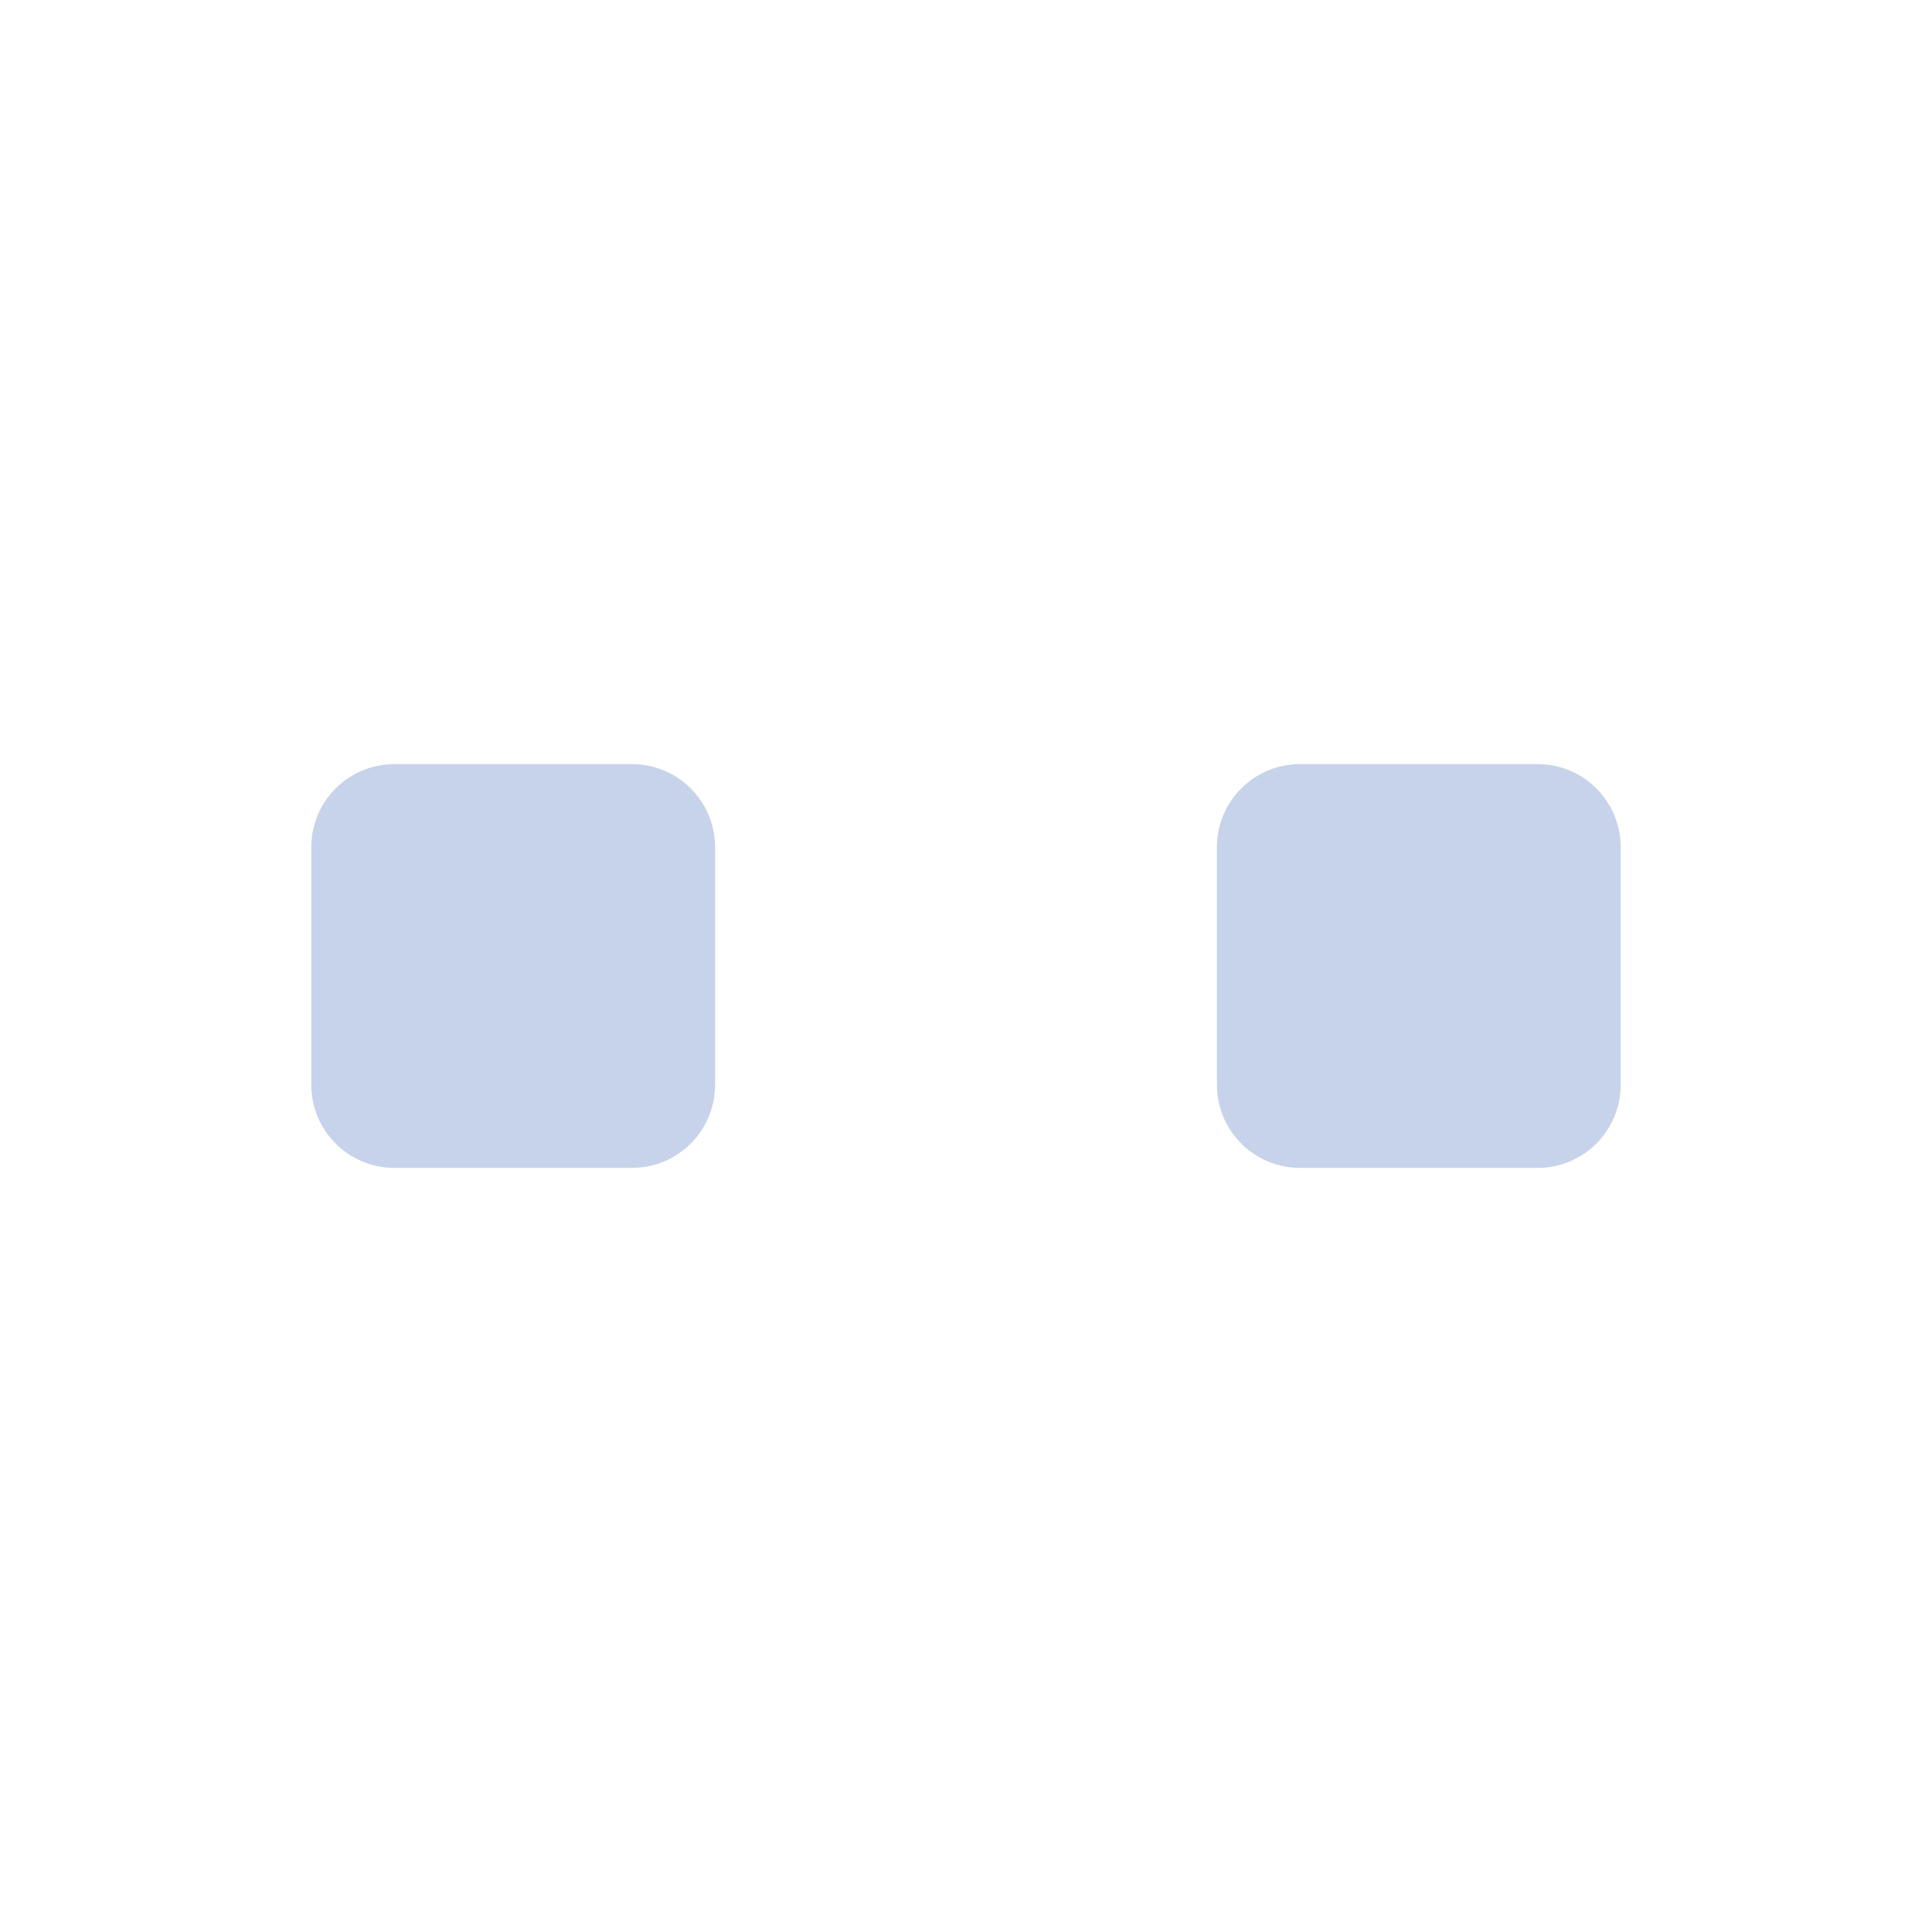
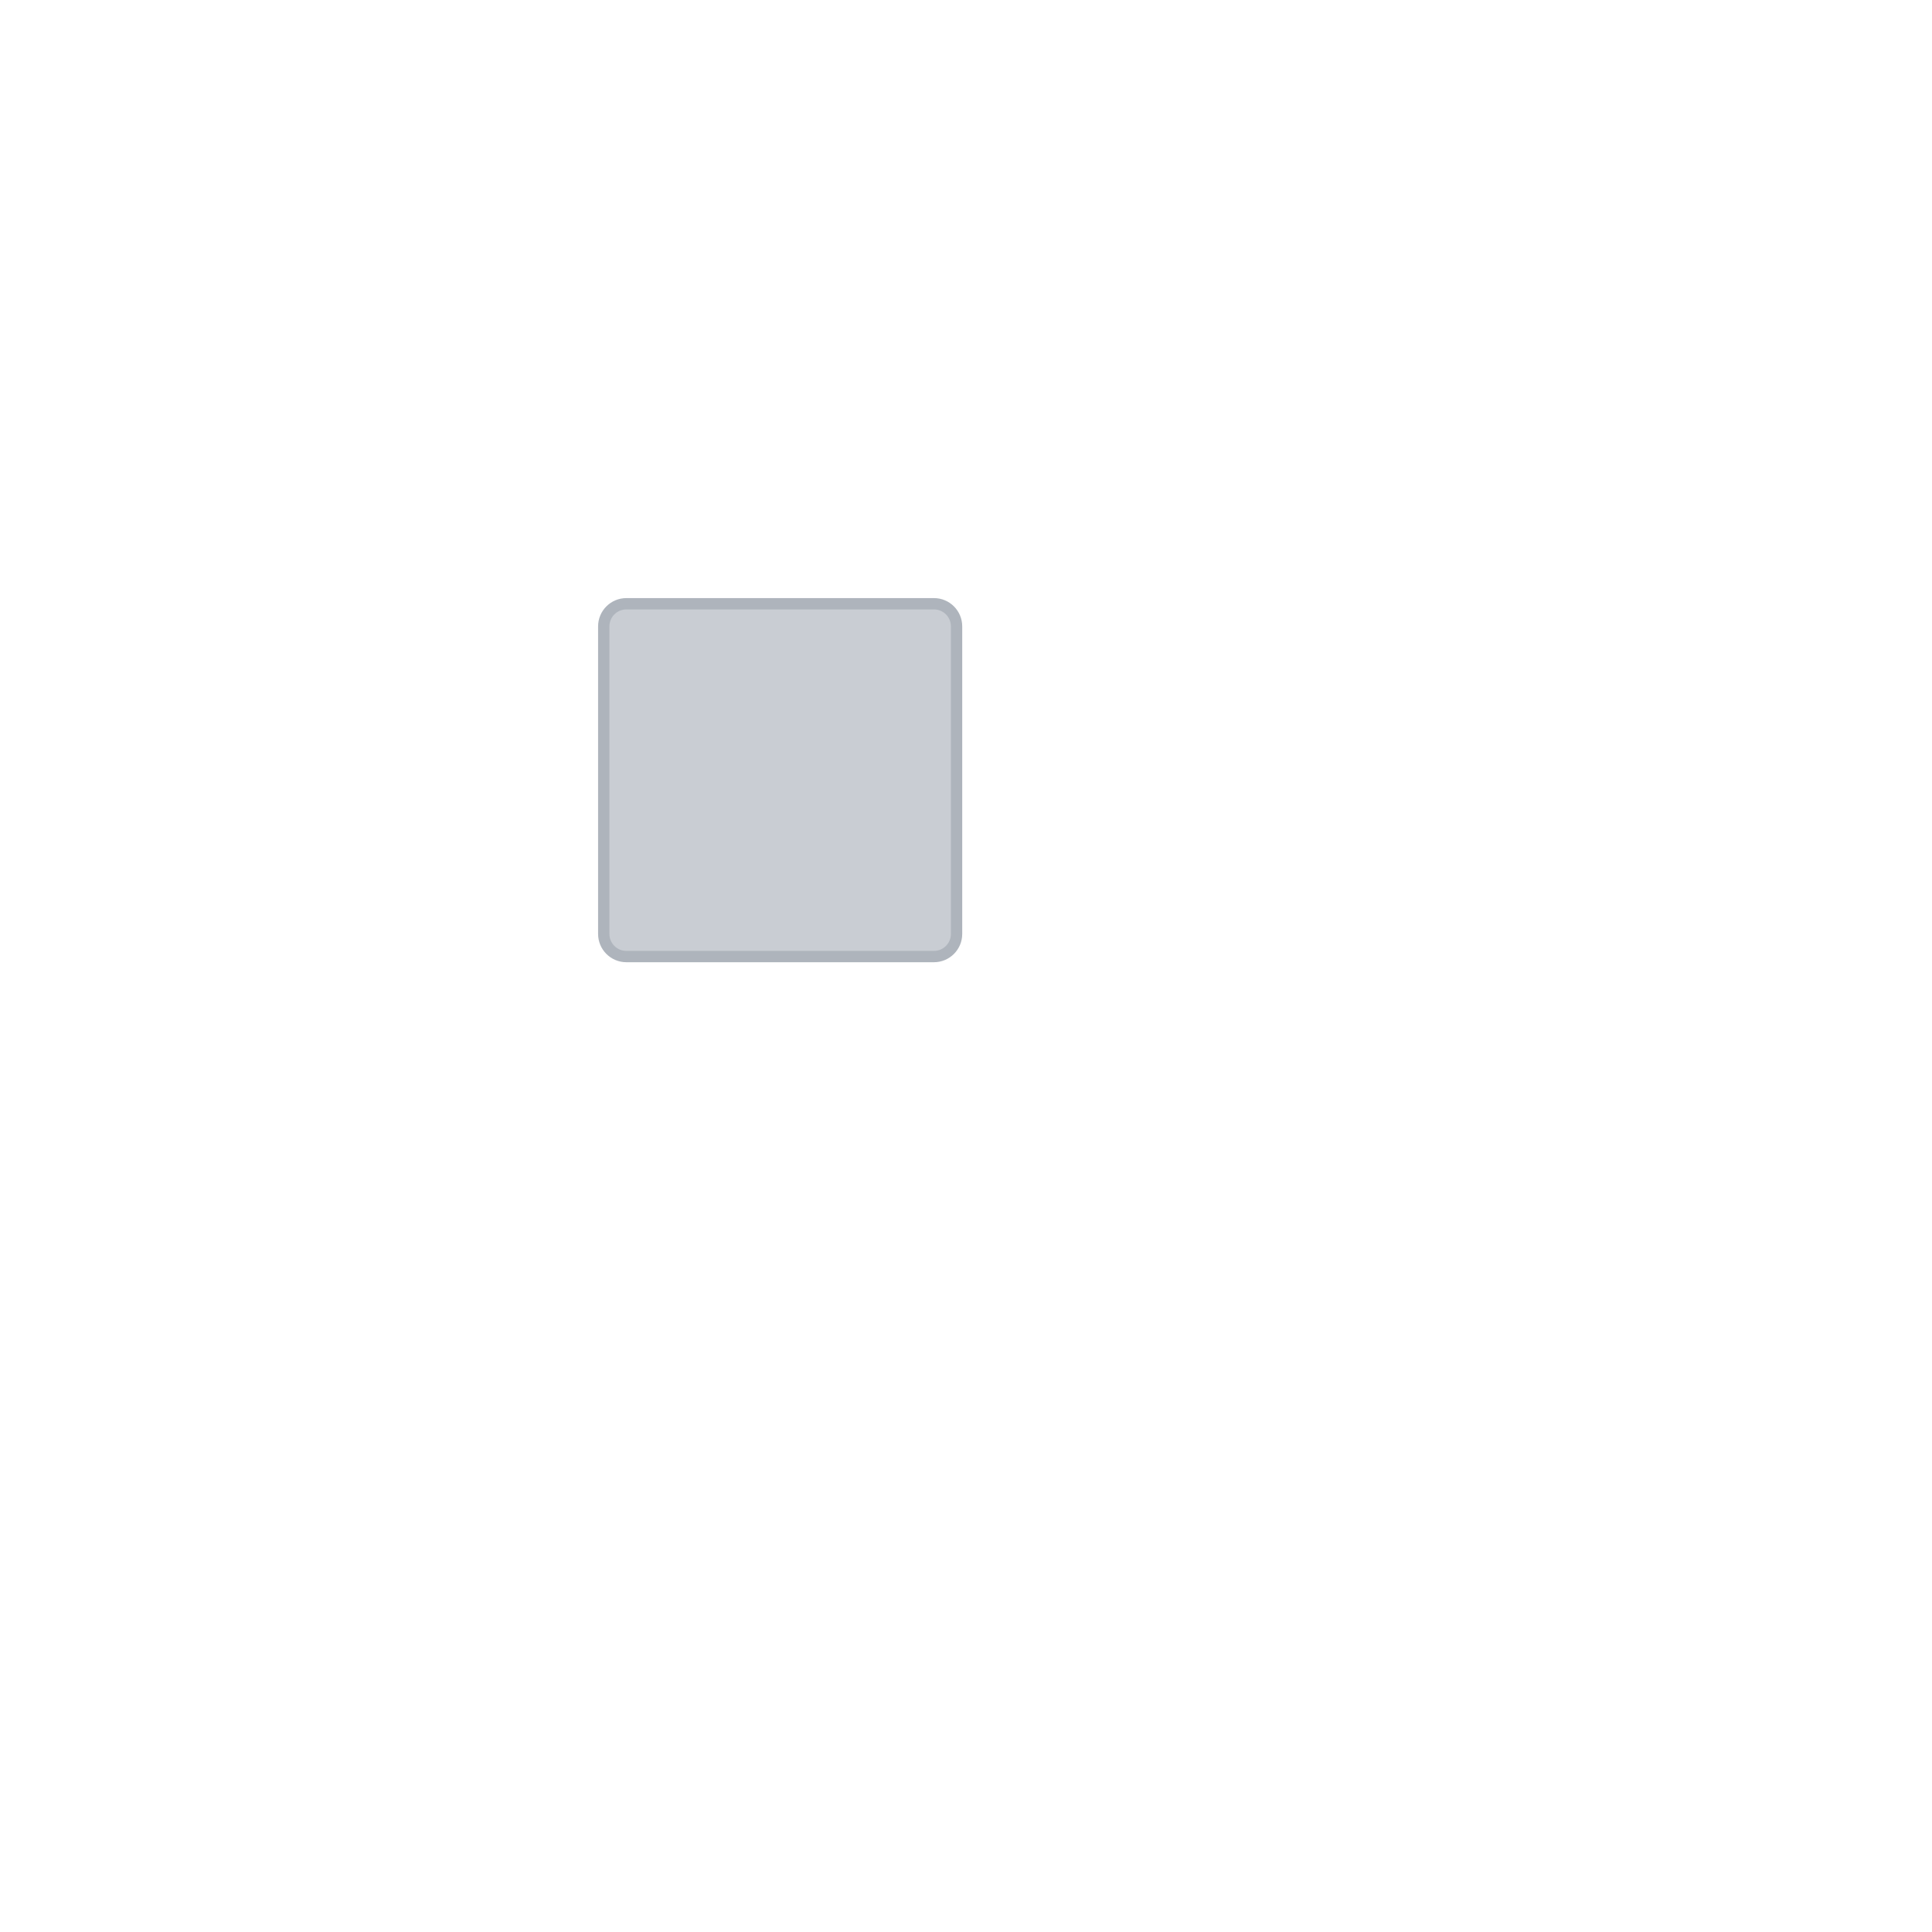
<svg xmlns="http://www.w3.org/2000/svg" width="1024" height="1024" viewBox="0 0 1024 1024">
-   <rect x="165" y="405" width="214" height="214" rx="44" fill="#C7D3EA" />
-   <rect x="645" y="405" width="214" height="214" rx="44" fill="#C7D3EA" />
+   <rect x="320" y="320" width="187" height="187" rx="12" fill="#C9CDD3" stroke="#AEB4BC" stroke-width="6" />
</svg>
